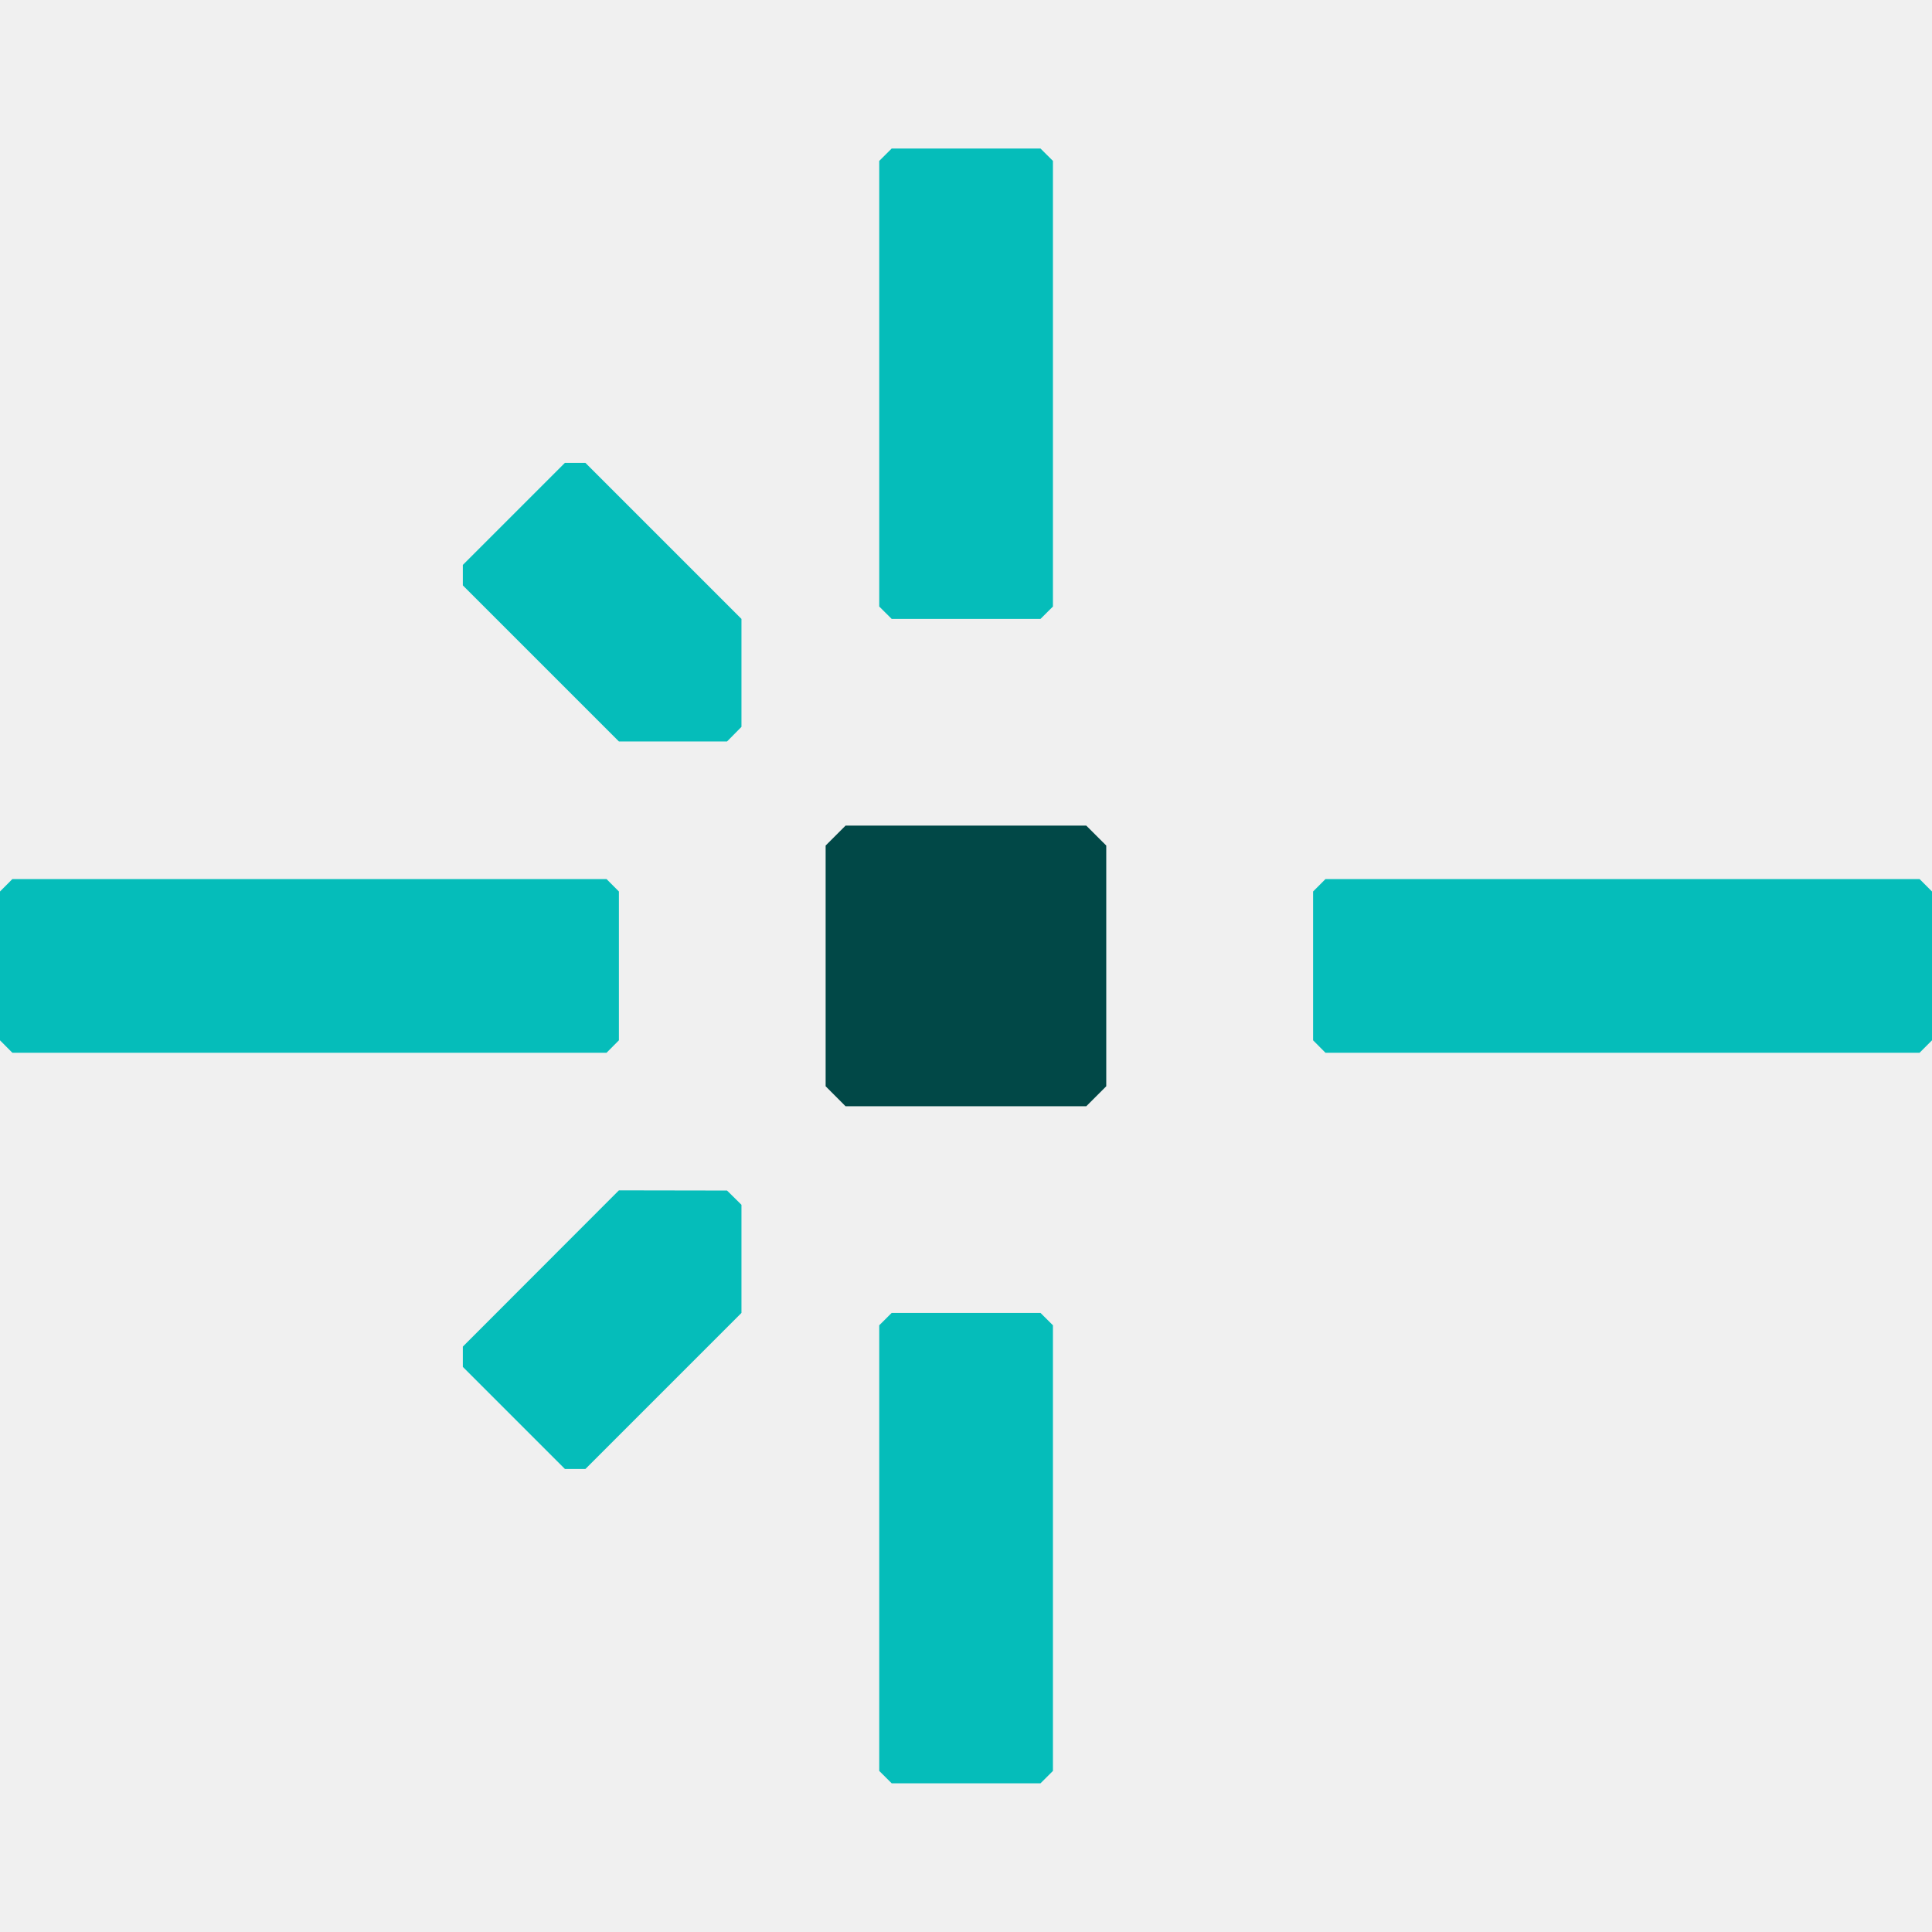
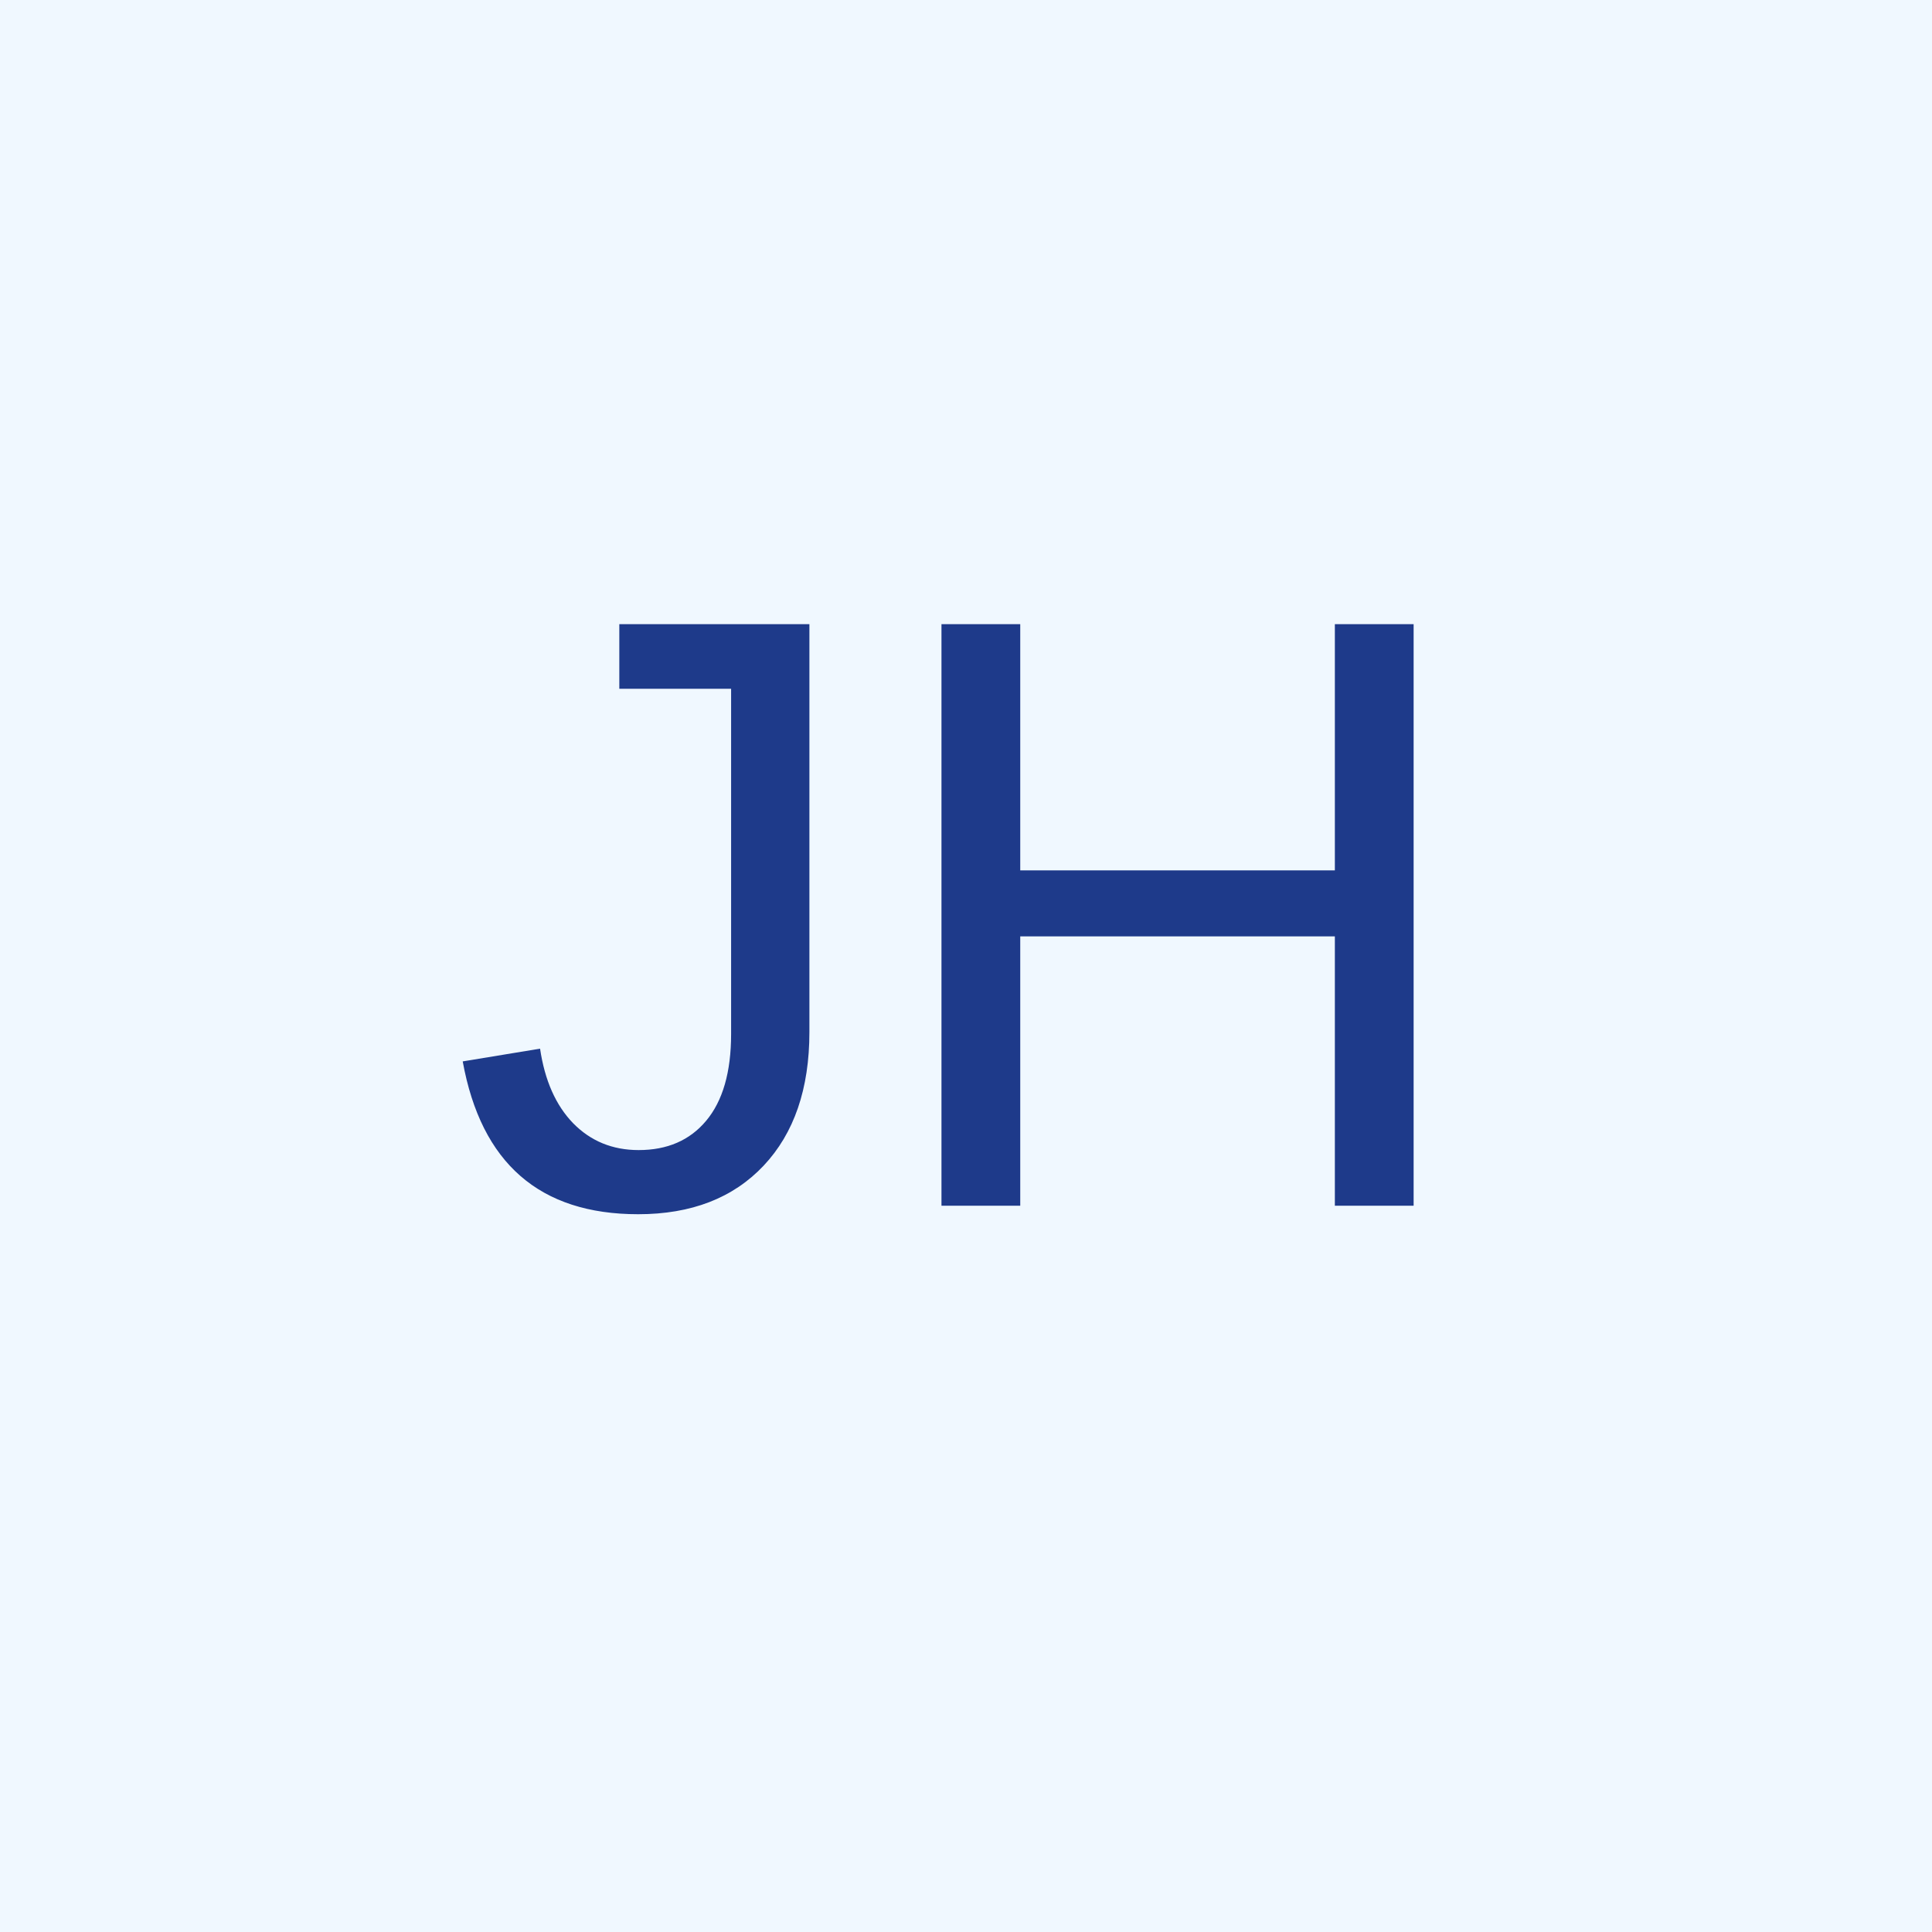
- <svg xmlns="http://www.w3.org/2000/svg" width="32" height="32" viewBox="0 0 32 32" fill="none">
-   <style>
-     .favicon-center-dot {
-       fill: #014847;
-     }
- 
-     .favicon-lines {
-       fill: #05BDBA;
-     }
- 
-     @media (prefers-color-scheme: dark) {
-       .favicon-center-dot {
-         fill: #fff;
-       }
- 
-       .favicon-lines {
-         fill: #05BDBA;
-       }
-     }
-   </style>
-   <path class="favicon-center-dot" stroke="none" d="M17.992 18.323H14.005L13.675 17.992V14.005L14.005 13.675H17.992L18.323 14.005V17.992L17.992 18.323Z" />
-   <g class="favicon-lines" stroke="none">
-     <path d="M9.696 24.331H9.357L7.666 22.64V22.304L10.251 19.716L12.042 19.719L12.281 19.955V21.746L9.696 24.331Z" />
-     <path d="M7.666 9.696V9.357L9.357 7.666H9.696L12.281 10.251V12.039L12.042 12.281H10.251L7.666 9.696Z" />
-     <path d="M10.046 17.437H0.205L0 17.231V14.766L0.205 14.56H10.046L10.251 14.766V17.231L10.046 17.437Z" />
-     <path d="M31.794 17.437H21.954L21.749 17.231V14.766L21.954 14.56H31.794L32 14.766V17.231L31.794 17.437Z" />
-     <path d="M14.563 10.046V2.665L14.769 2.46H17.234L17.44 2.665V10.046L17.234 10.251H14.769L14.563 10.046Z" />
-     <path d="M14.563 29.332V21.951L14.769 21.746H17.234L17.44 21.951V29.332L17.234 29.537H14.769L14.563 29.332Z" />
-   </g>
+ <svg xmlns="http://www.w3.org/2000/svg" width="64" height="64" viewBox="0 0 64 64">
+   <rect width="64" height="64" fill="#f0f8ff" />
+   <text x="50%" y="50%" font-family="Arial, sans-serif" font-size="28" fill="#1e3a8a" text-anchor="middle" dominant-baseline="middle">JH</text>
</svg>
